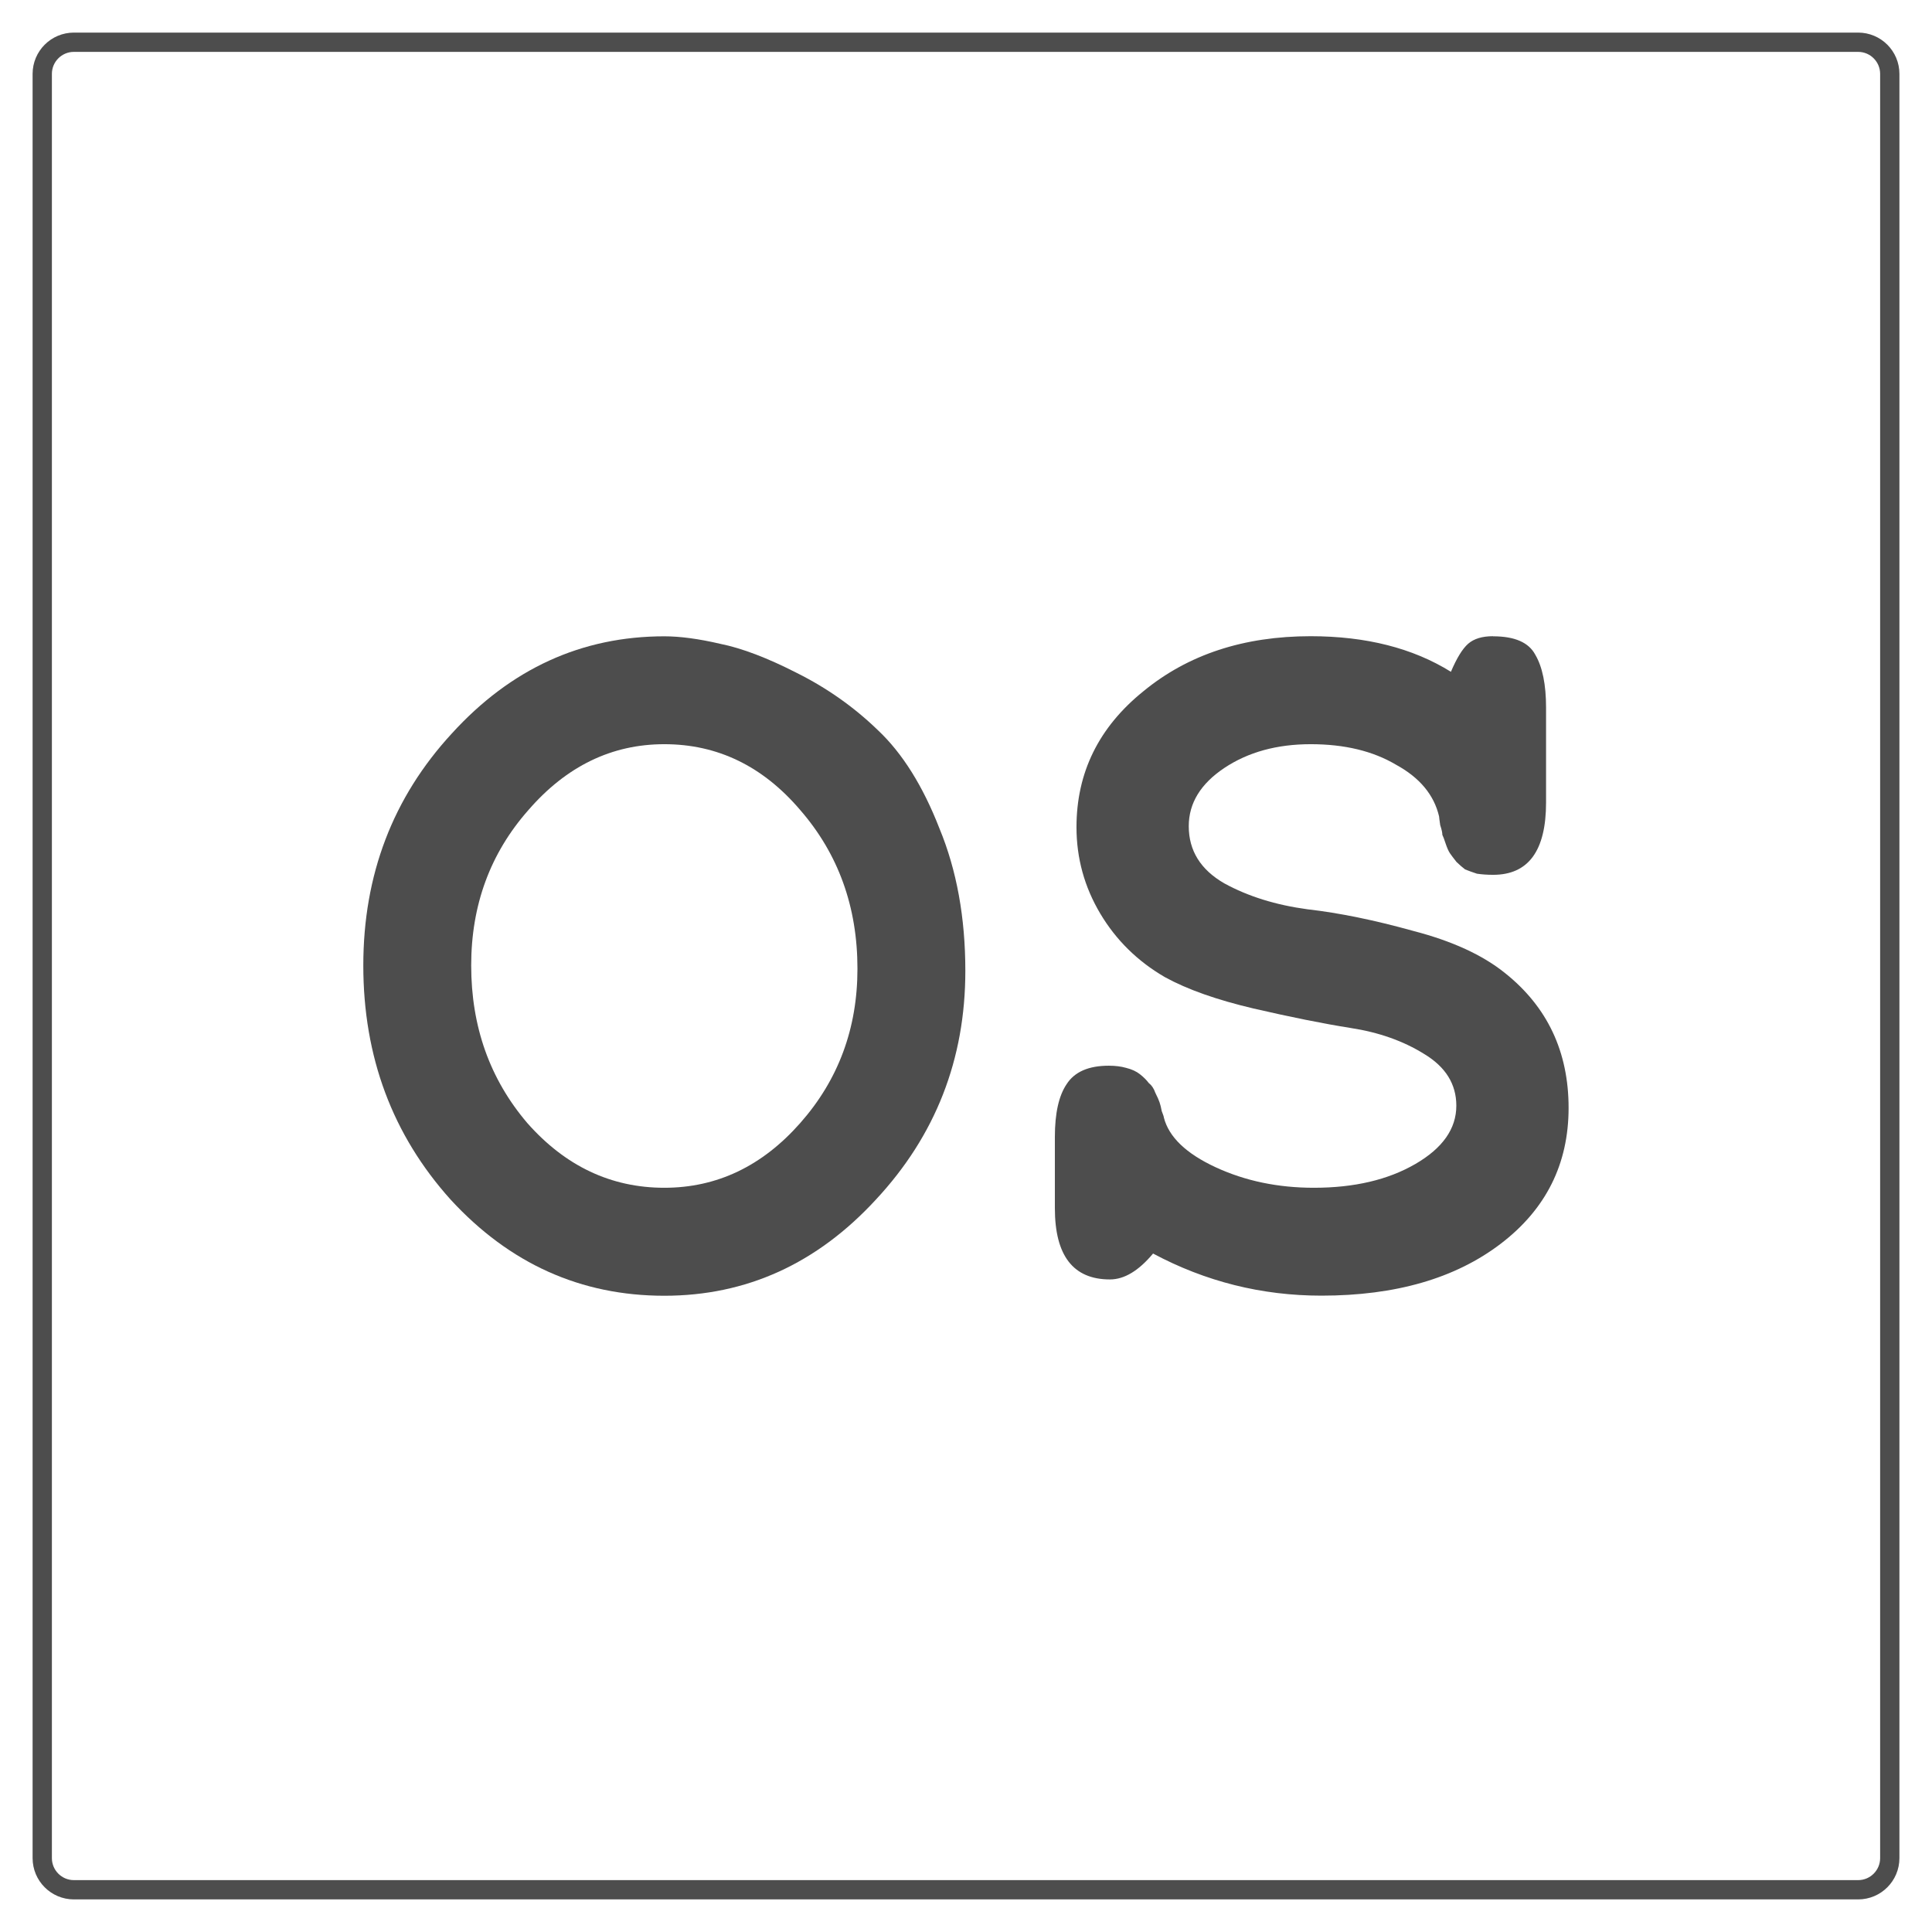
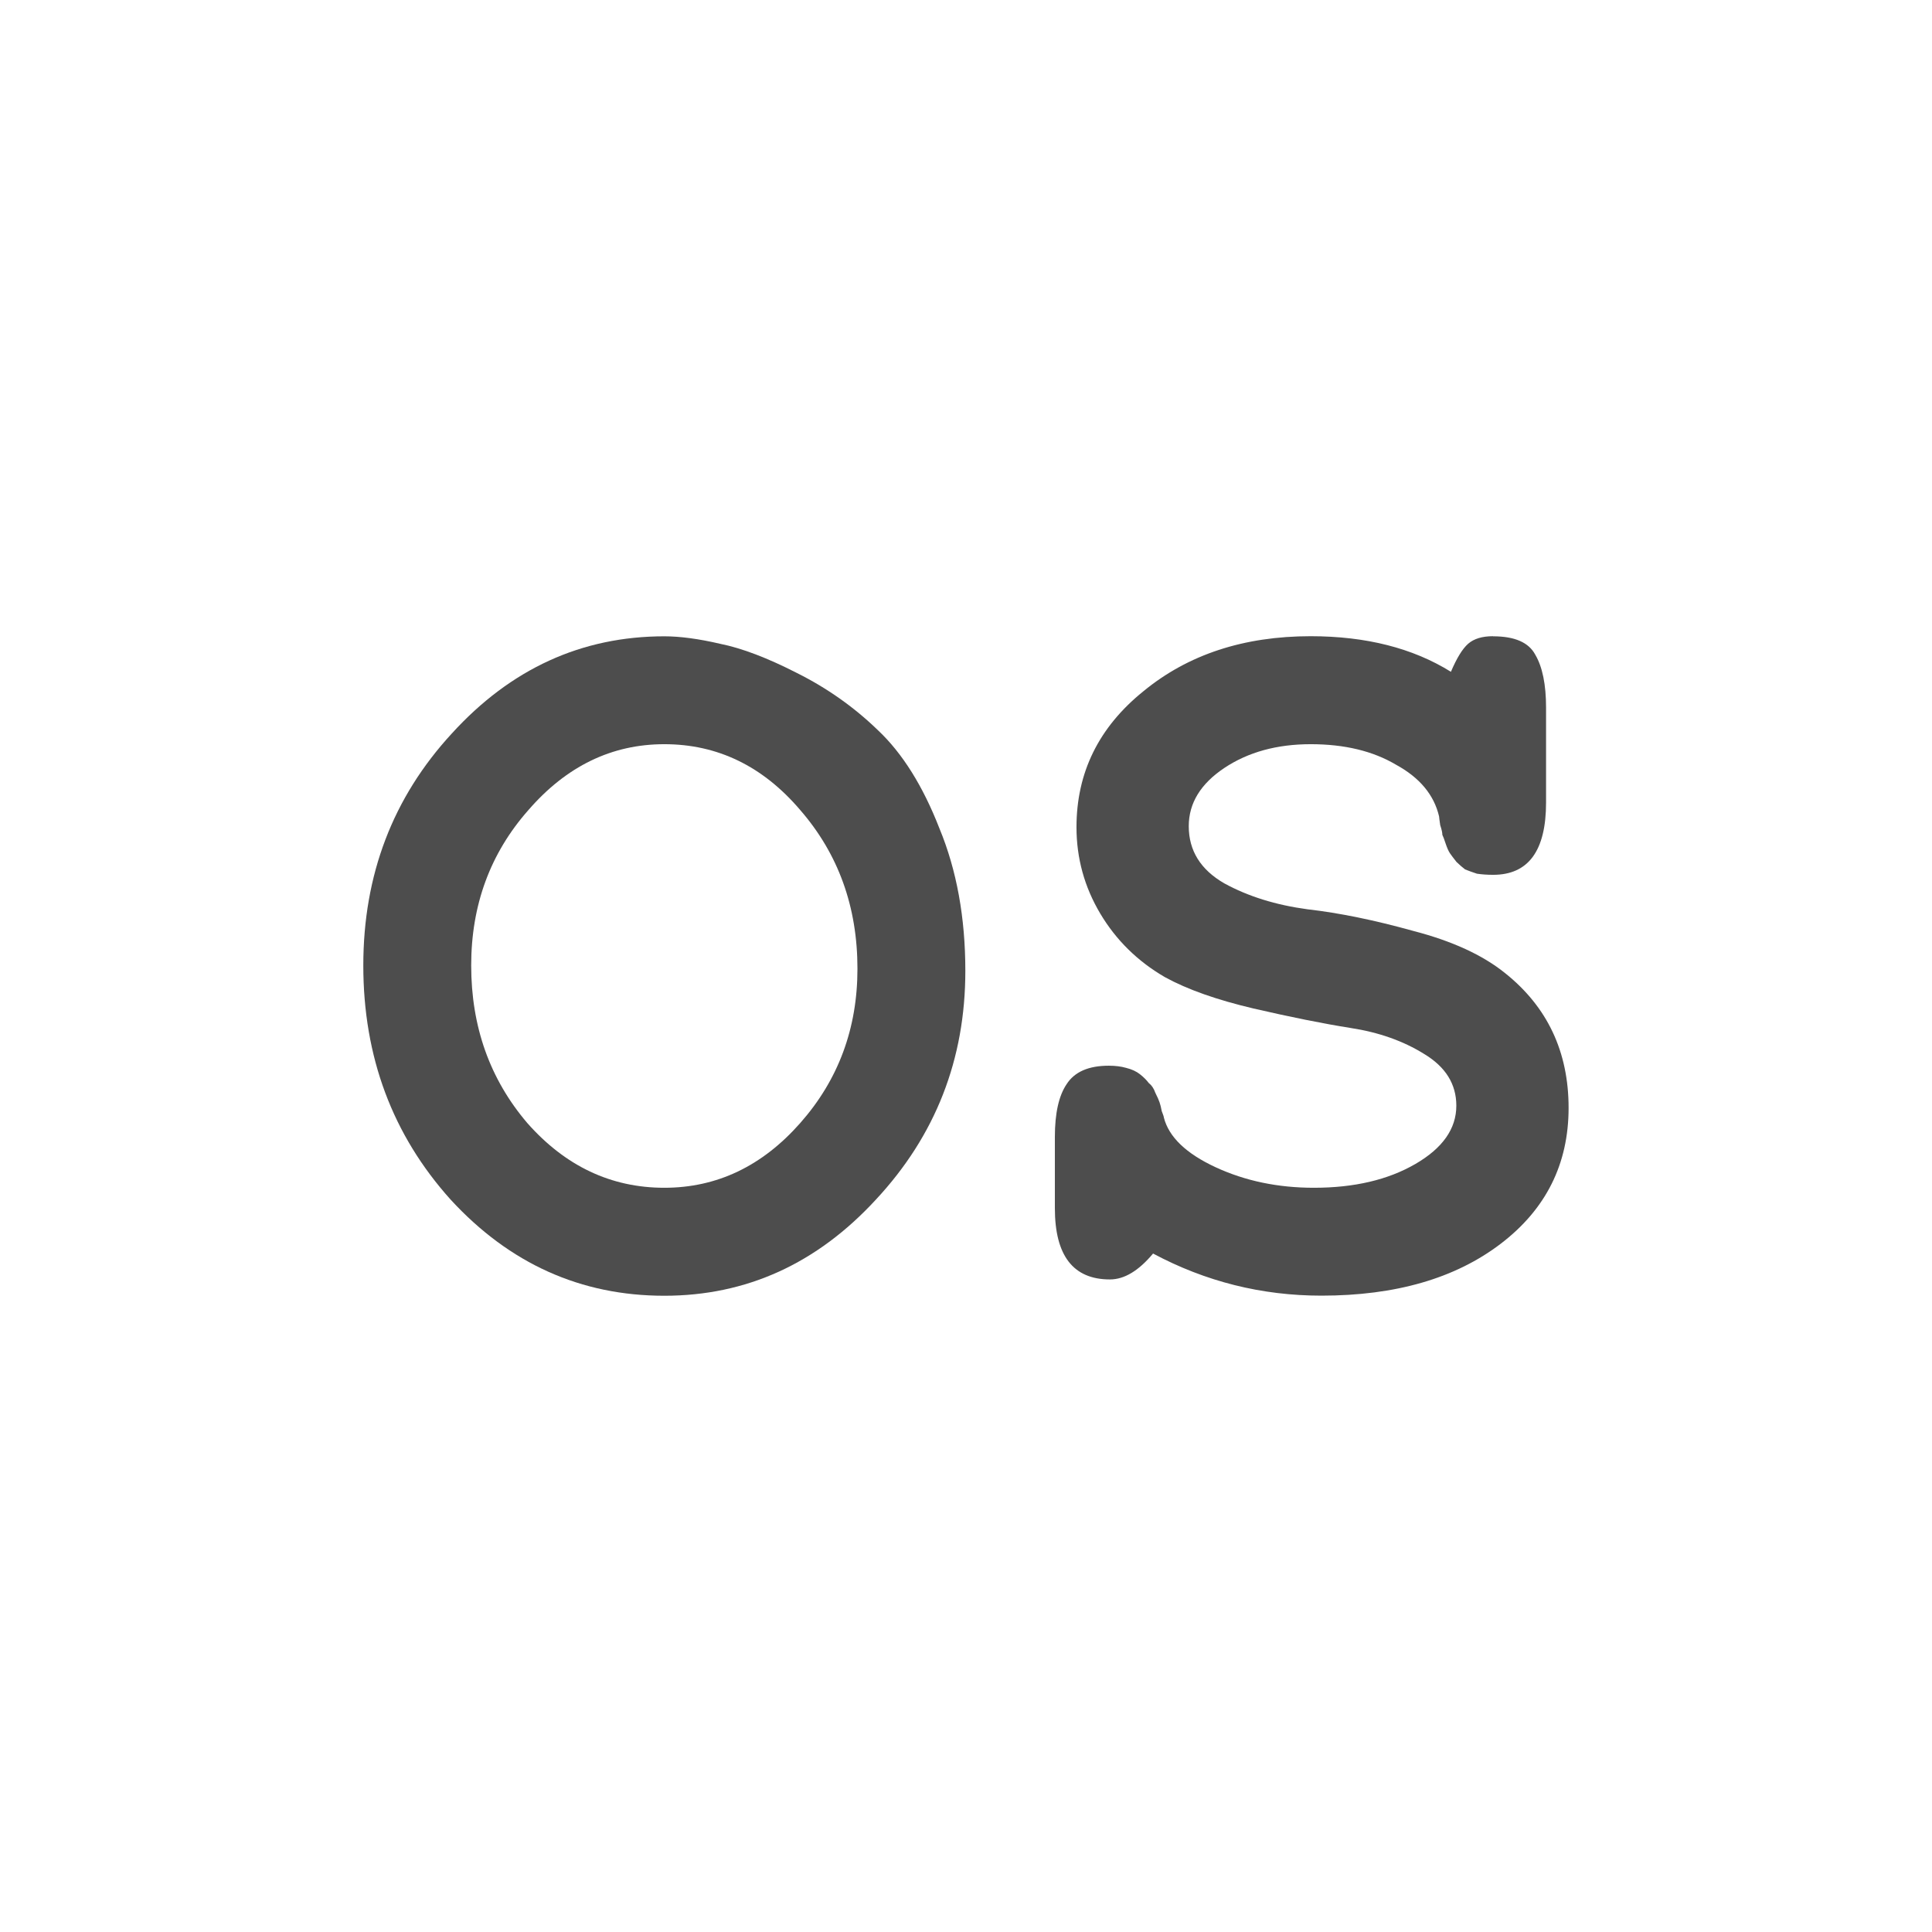
<svg xmlns="http://www.w3.org/2000/svg" width="296.425" height="296.425" viewBox="0 0 78.429 78.429" version="1.1" id="svg1544">
  <defs id="defs1538">
    <rect x="68.855" y="102.514" width="33.324" height="22.798" id="rect2117" />
  </defs>
  <g id="layer1" transform="translate(-45.97508,-73.28545)">
-     <rect style="fill:none;stroke:#4d4d4d;stroke-width:0.783" id="rect2113" width="75" height="75" x="47.69" y="75" ry="1.285" />
    <g aria-label="OS" transform="matrix(4.139449,0,0,4.139449,-225.2214,-339.6032)" id="text2115" style="font-style:normal;font-variant:normal;font-weight:bold;font-stretch:normal;font-size:10.583px;line-height:1.25;font-family:FreeMono;-inkscape-font-specification:'FreeMono, Bold';font-variant-ligatures:normal;font-variant-caps:normal;font-variant-numeric:normal;font-variant-east-asian:normal;white-space:pre;shape-inside:url(#rect2117);fill:#4d4d4d;fill-opacity:1;stroke:none">
      <path d="m 72.03,105.985 q 0.233,0 0.55,0.074 0.317,0.064 0.751,0.286 0.444,0.222 0.794,0.561 0.36,0.339 0.603,0.963 0.254,0.614 0.254,1.397 0,1.302 -0.878,2.244 -0.868,0.942 -2.074,0.942 -1.228,0 -2.095,-0.942 -0.857,-0.953 -0.857,-2.297 0,-1.333 0.868,-2.275 0.868,-0.953 2.085,-0.953 z m 0,1.058 q -0.773,0 -1.333,0.646 -0.561,0.635 -0.561,1.524 0,0.9 0.55,1.545 0.561,0.635 1.344,0.635 0.773,0 1.333,-0.635 0.561,-0.635 0.561,-1.513 0,-0.91 -0.561,-1.556 -0.55,-0.646 -1.333,-0.646 z" style="font-style:normal;font-variant:normal;font-weight:bold;font-stretch:normal;font-size:10.583px;font-family:FreeMono;-inkscape-font-specification:'FreeMono, Bold';font-variant-ligatures:normal;font-variant-caps:normal;font-variant-numeric:normal;font-variant-east-asian:normal;fill:#4d4d4d" id="path3347" />
      <path d="m 80.158,105.985 q 0.317,0 0.413,0.18 0.106,0.18 0.106,0.519 v 0.931 q 0,0.709 -0.519,0.709 -0.085,0 -0.159,-0.011 -0.064,-0.021 -0.116,-0.042 -0.042,-0.032 -0.085,-0.074 -0.042,-0.053 -0.064,-0.085 -0.021,-0.032 -0.042,-0.095 -0.021,-0.064 -0.032,-0.085 0,-0.032 -0.021,-0.095 -0.011,-0.074 -0.011,-0.085 -0.074,-0.318 -0.423,-0.508 -0.339,-0.201 -0.836,-0.201 -0.497,0 -0.847,0.233 -0.349,0.233 -0.349,0.571 0,0.36 0.349,0.561 0.349,0.191 0.815,0.254 0.466,0.053 1.037,0.212 0.571,0.148 0.9,0.413 0.624,0.497 0.624,1.323 0,0.825 -0.667,1.333 -0.667,0.508 -1.757,0.508 -0.878,0 -1.651,-0.413 -0.212,0.254 -0.423,0.254 -0.54,0 -0.54,-0.699 v -0.698 q 0,-0.349 0.116,-0.519 0.116,-0.18 0.413,-0.18 0.095,0 0.169,0.021 0.085,0.021 0.138,0.064 0.053,0.042 0.085,0.085 0.042,0.032 0.064,0.095 0.032,0.064 0.042,0.095 0.011,0.032 0.021,0.085 0.021,0.053 0.021,0.064 0.074,0.286 0.508,0.487 0.434,0.201 0.963,0.201 0.593,0 0.995,-0.233 0.402,-0.233 0.402,-0.572 0,-0.318 -0.317,-0.508 -0.307,-0.191 -0.72,-0.254 -0.402,-0.064 -0.952,-0.191 -0.54,-0.127 -0.868,-0.307 -0.402,-0.233 -0.635,-0.624 -0.233,-0.392 -0.233,-0.847 0,-0.804 0.656,-1.333 0.656,-0.54 1.64,-0.54 0.815,0 1.376,0.349 0.085,-0.201 0.169,-0.275 0.085,-0.074 0.243,-0.074 z" style="font-style:normal;font-variant:normal;font-weight:bold;font-stretch:normal;font-size:10.583px;font-family:FreeMono;-inkscape-font-specification:'FreeMono, Bold';font-variant-ligatures:normal;font-variant-caps:normal;font-variant-numeric:normal;font-variant-east-asian:normal;fill:#4d4d4d" id="path3349" />
    </g>
  </g>
</svg>
